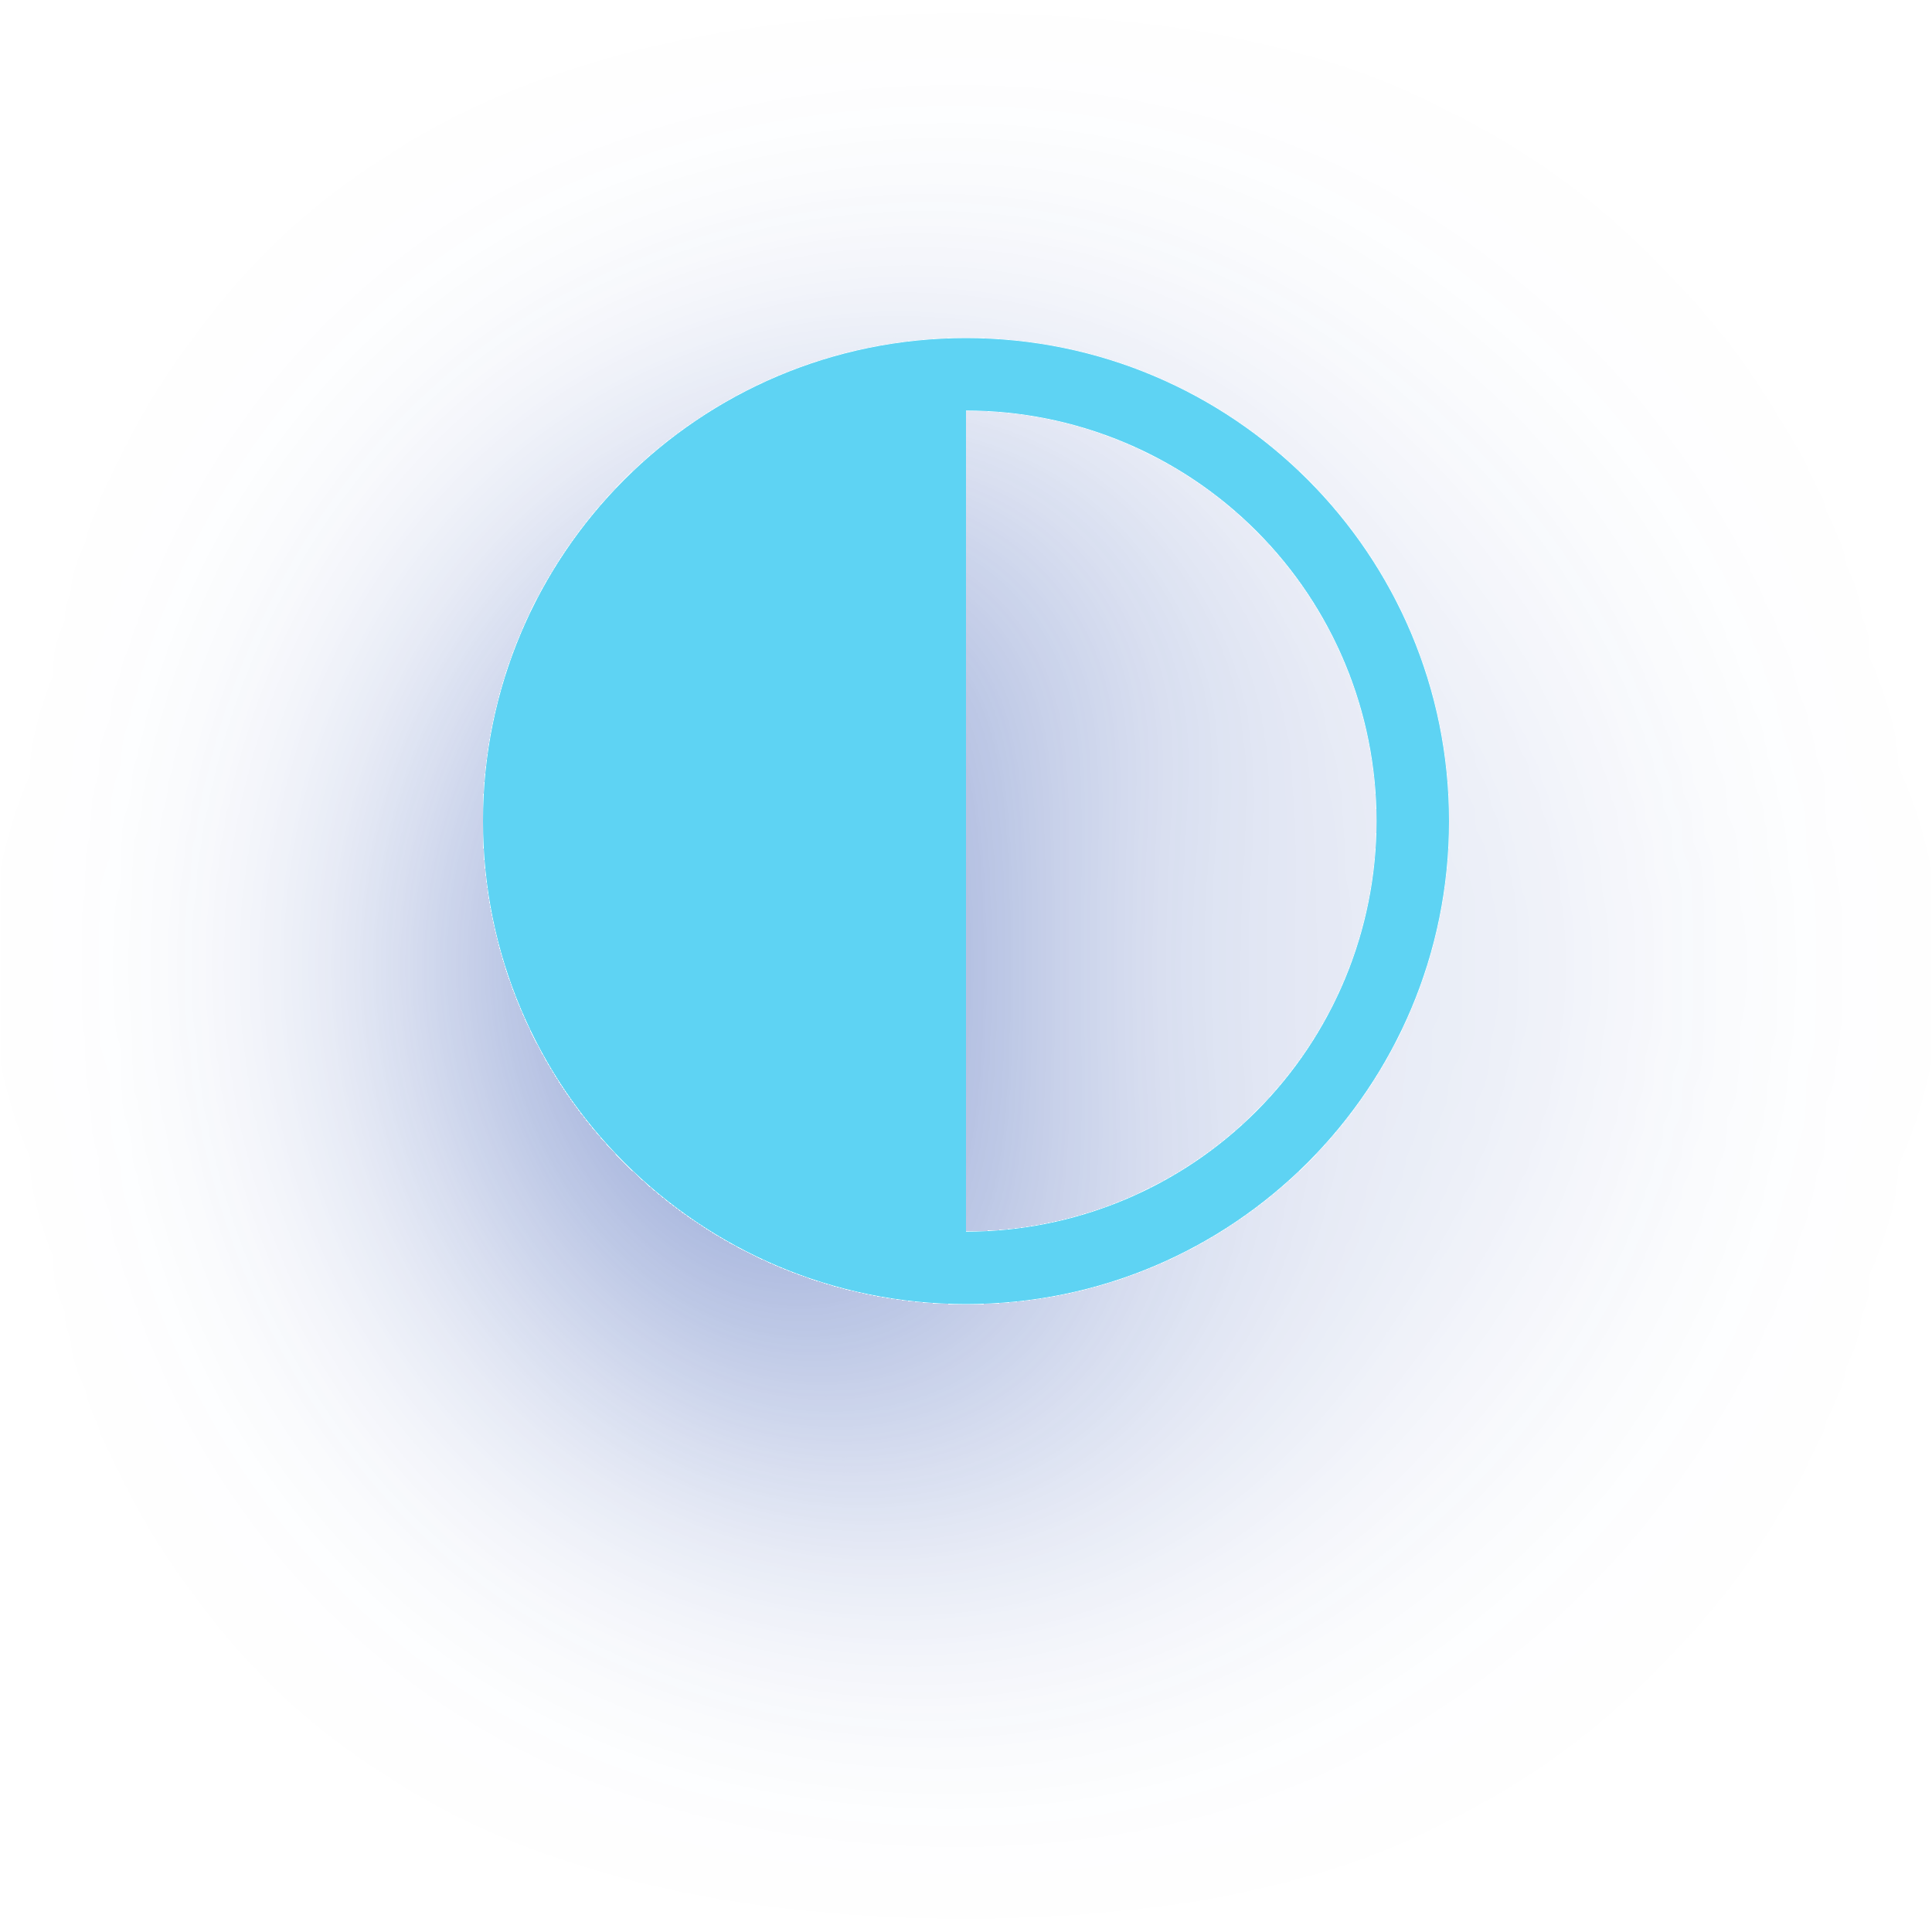
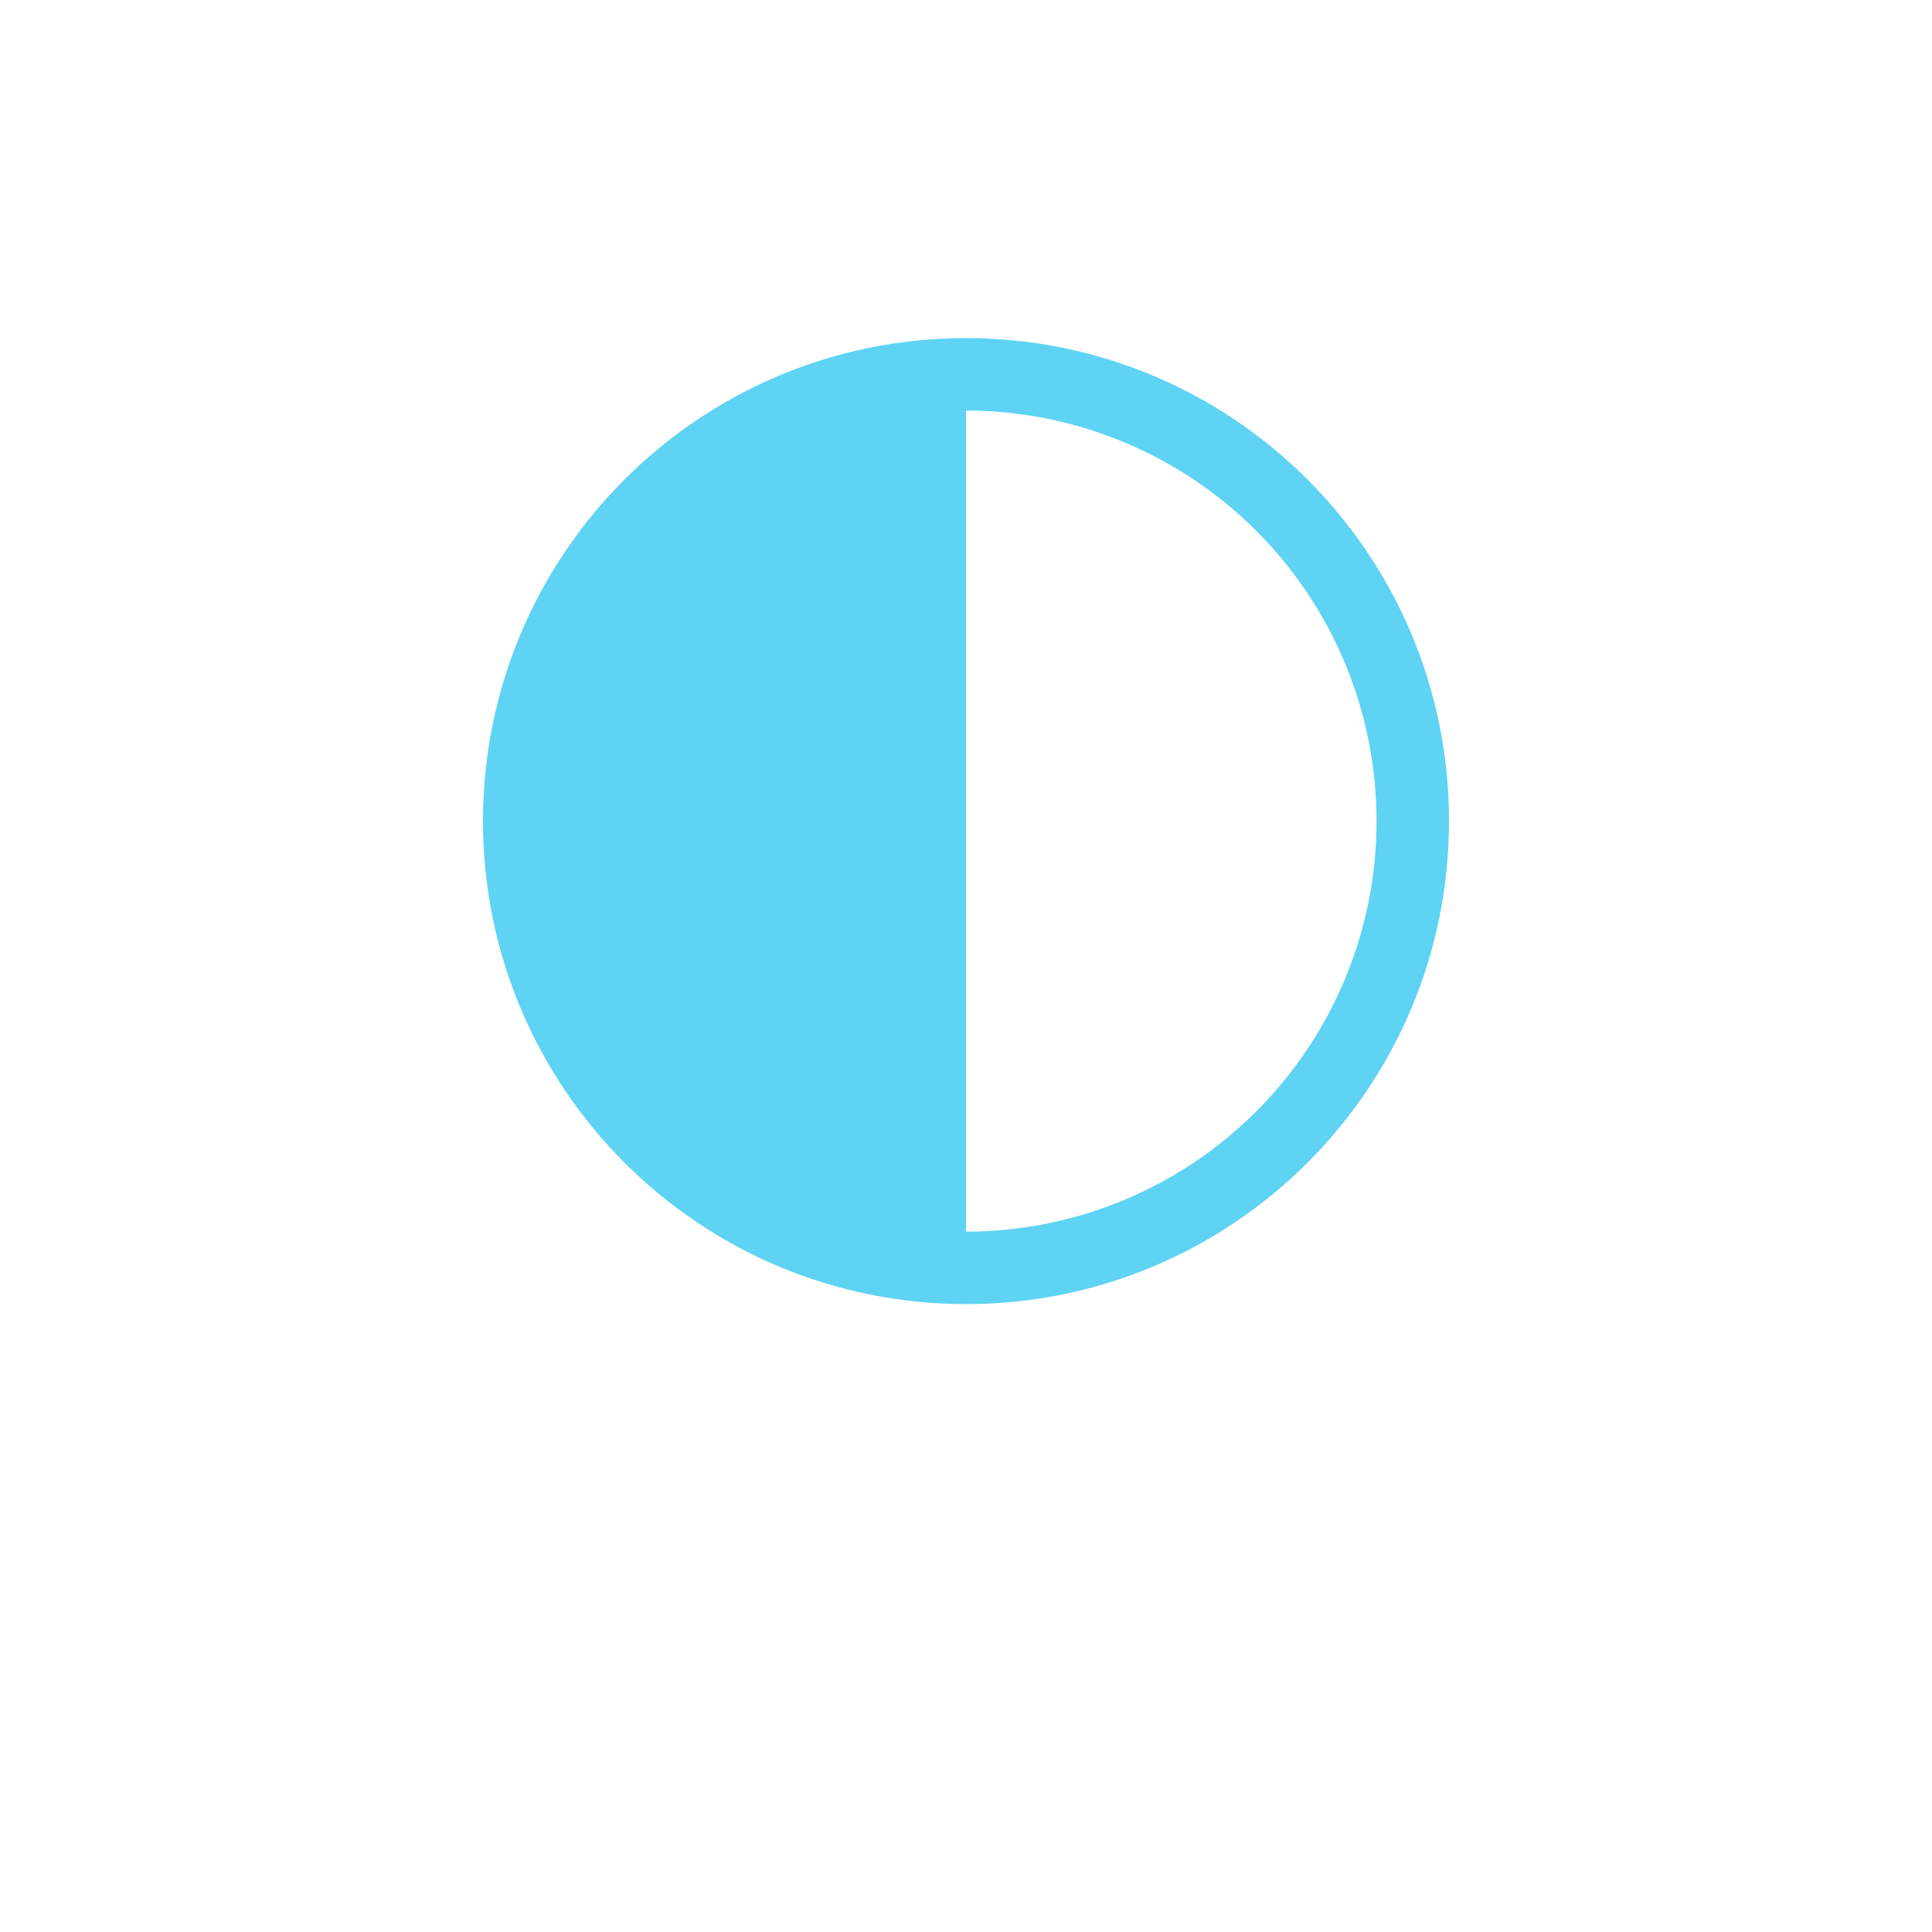
<svg xmlns="http://www.w3.org/2000/svg" width="40" height="40" viewBox="0 0 40 40" fill="none">
  <g filter="url(#filter0_d_20531_829)">
    <path d="M20 27C25.523 27 30 22.523 30 17C30 11.477 25.523 7 20 7C14.477 7 10 11.477 10 17C10 22.523 14.477 27 20 27ZM20 25.5V8.5C22.254 8.5 24.416 9.396 26.01 10.99C27.605 12.584 28.5 14.746 28.5 17C28.5 19.254 27.605 21.416 26.01 23.01C24.416 24.605 22.254 25.5 20 25.5Z" fill="#5ED3F3" />
  </g>
-   <defs>
-     <filter id="filter0_d_20531_829" x="-6" y="-6" width="52" height="52" filterUnits="userSpaceOnUse" color-interpolation-filters="sRGB">
-       <feFlood flood-opacity="0" result="BackgroundImageFix" />
-       <feColorMatrix in="SourceAlpha" type="matrix" values="0 0 0 0 0 0 0 0 0 0 0 0 0 0 0 0 0 0 127 0" result="hardAlpha" />
-       <feOffset dy="3" />
-       <feGaussianBlur stdDeviation="5" />
-       <feComposite in2="hardAlpha" operator="out" />
-       <feColorMatrix type="matrix" values="0 0 0 0 0.063 0 0 0 0 0.216 0 0 0 0 0.639 0 0 0 0.6 0" />
-       <feBlend mode="normal" in2="BackgroundImageFix" result="effect1_dropShadow_20531_829" />
-       <feBlend mode="normal" in="SourceGraphic" in2="effect1_dropShadow_20531_829" result="shape" />
-     </filter>
-   </defs>
</svg>
